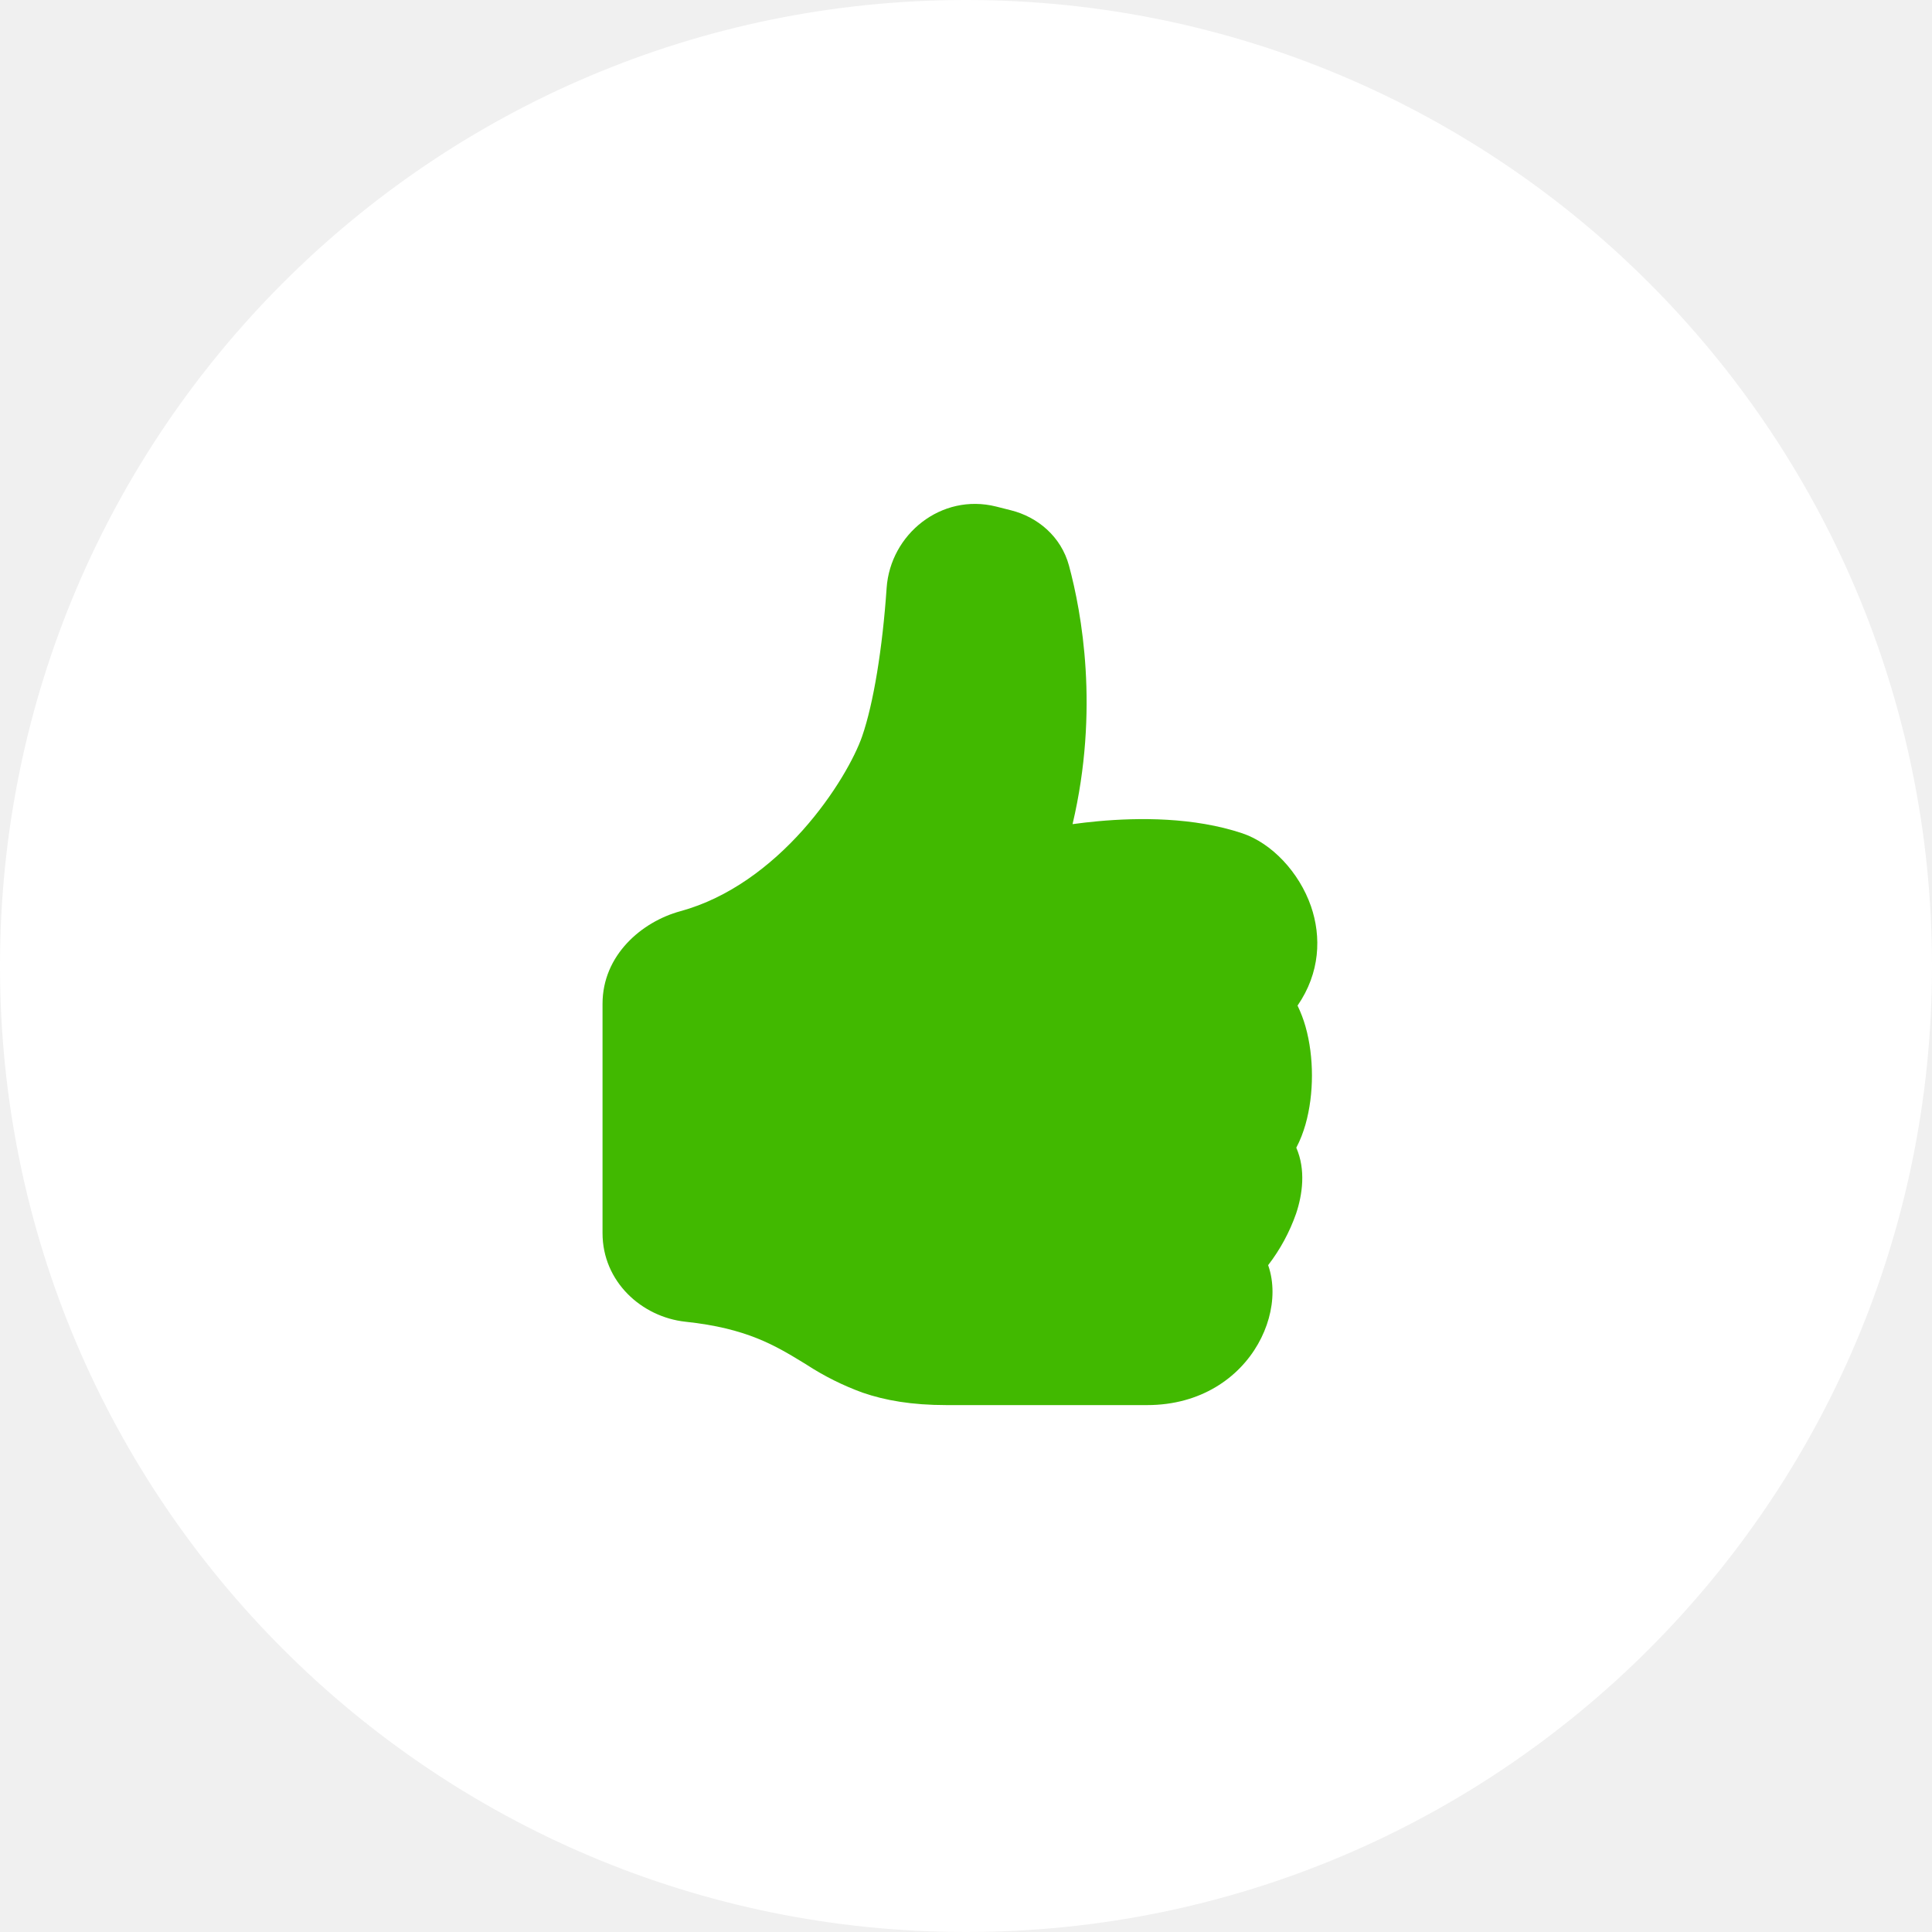
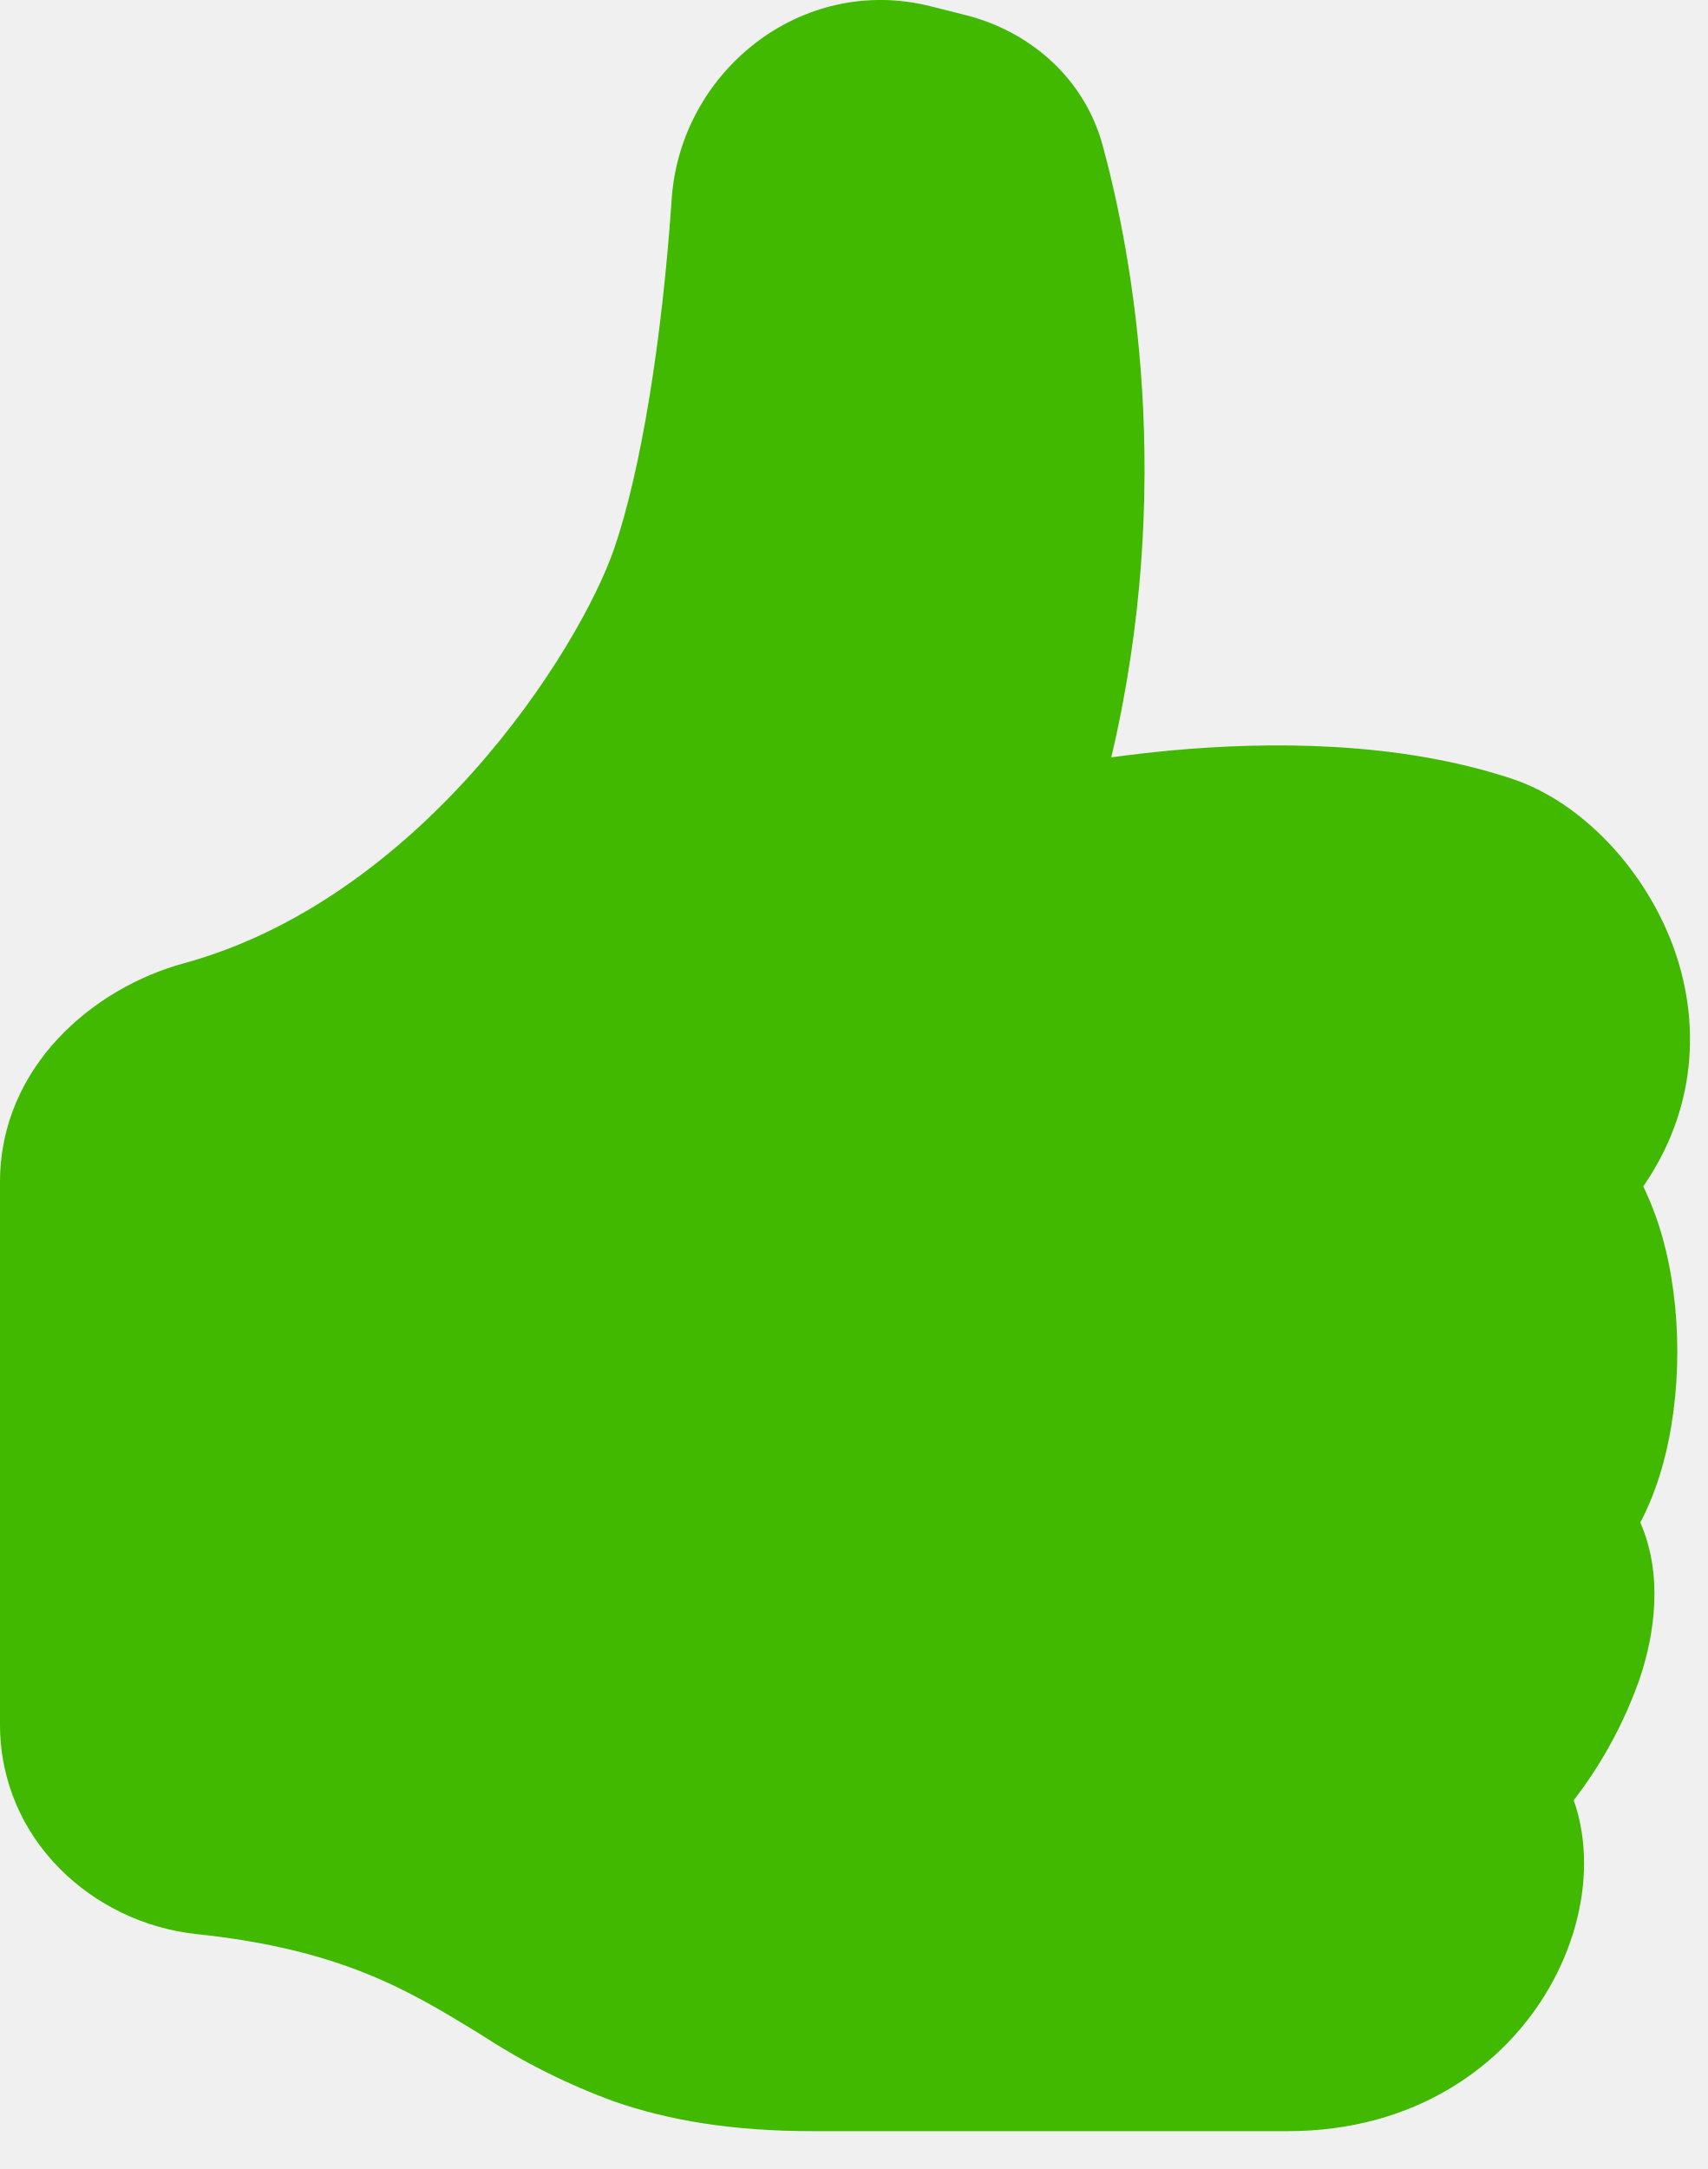
- <svg xmlns="http://www.w3.org/2000/svg" width="99" height="99" viewBox="0 0 99 99" fill="none">
-   <circle cx="49.5" cy="49.5" r="49.5" transform="matrix(-1 0 0 1 99 0)" fill="white" />
-   <path d="M45.433 30.126C45.624 27.379 48.23 25.256 51.038 25.955L51.805 26.149C53.165 26.489 54.372 27.488 54.777 28.983C55.424 31.38 56.343 36.359 54.96 42.231C55.392 42.172 55.826 42.122 56.261 42.082C58.355 41.891 61.164 41.87 63.652 42.698C65.173 43.207 66.572 44.699 67.177 46.438C67.717 48.001 67.647 49.851 66.489 51.529C66.658 51.881 66.793 52.236 66.895 52.595C67.121 53.388 67.227 54.26 67.227 55.109C67.227 55.958 67.121 56.831 66.895 57.624C66.78 58.02 66.63 58.426 66.425 58.811C66.921 59.947 66.739 61.216 66.416 62.183C66.083 63.136 65.599 64.03 64.982 64.83C65.141 65.276 65.206 65.746 65.206 66.195C65.206 67.091 64.944 68.031 64.462 68.874C63.481 70.596 61.534 72 58.781 72L48.5 72C46.723 72 45.357 71.762 44.194 71.36C43.193 70.995 42.237 70.518 41.344 69.938L41.203 69.85C39.723 68.948 38.269 68.061 35.129 67.729C32.878 67.488 30.875 65.673 30.875 63.188L30.875 51.438C30.875 48.941 32.887 47.231 34.861 46.693C37.355 46.012 39.485 44.382 41.124 42.552C42.769 40.71 43.809 38.792 44.176 37.737C44.761 36.048 45.222 33.216 45.433 30.129L45.433 30.126Z" fill="#41B900" />
+ <svg xmlns="http://www.w3.org/2000/svg" width="37" height="47" viewBox="0 0 37 47" fill="none">
+   <path d="M14.558 4.306C14.749 1.559 17.355 -0.565 20.163 0.134L20.93 0.328C22.29 0.669 23.497 1.668 23.902 3.163C24.549 5.56 25.468 10.539 24.085 16.411C24.517 16.352 24.951 16.302 25.386 16.261C27.48 16.07 30.289 16.05 32.777 16.878C34.298 17.386 35.697 18.879 36.302 20.618C36.842 22.18 36.772 24.031 35.614 25.708C35.783 26.061 35.918 26.416 36.02 26.775C36.246 27.568 36.352 28.44 36.352 29.289C36.352 30.138 36.246 31.01 36.02 31.804C35.905 32.2 35.755 32.605 35.55 32.99C36.046 34.127 35.864 35.396 35.541 36.363C35.208 37.316 34.724 38.21 34.107 39.009C34.266 39.456 34.331 39.926 34.331 40.375C34.331 41.271 34.069 42.211 33.587 43.054C32.606 44.776 30.659 46.18 27.906 46.18L17.625 46.18C15.848 46.18 14.482 45.942 13.319 45.539C12.318 45.175 11.362 44.698 10.469 44.118L10.328 44.029C8.848 43.128 7.394 42.24 4.254 41.909C2.003 41.668 6.968e-06 39.852 6.53349e-06 37.367L4.47905e-06 25.617C4.04248e-06 23.12 2.012 21.411 3.986 20.873C6.48 20.192 8.61 18.561 10.249 16.731C11.894 14.889 12.934 12.971 13.301 11.917C13.886 10.228 14.347 7.396 14.558 4.309L14.558 4.306Z" fill="#41B900" />
</svg>
